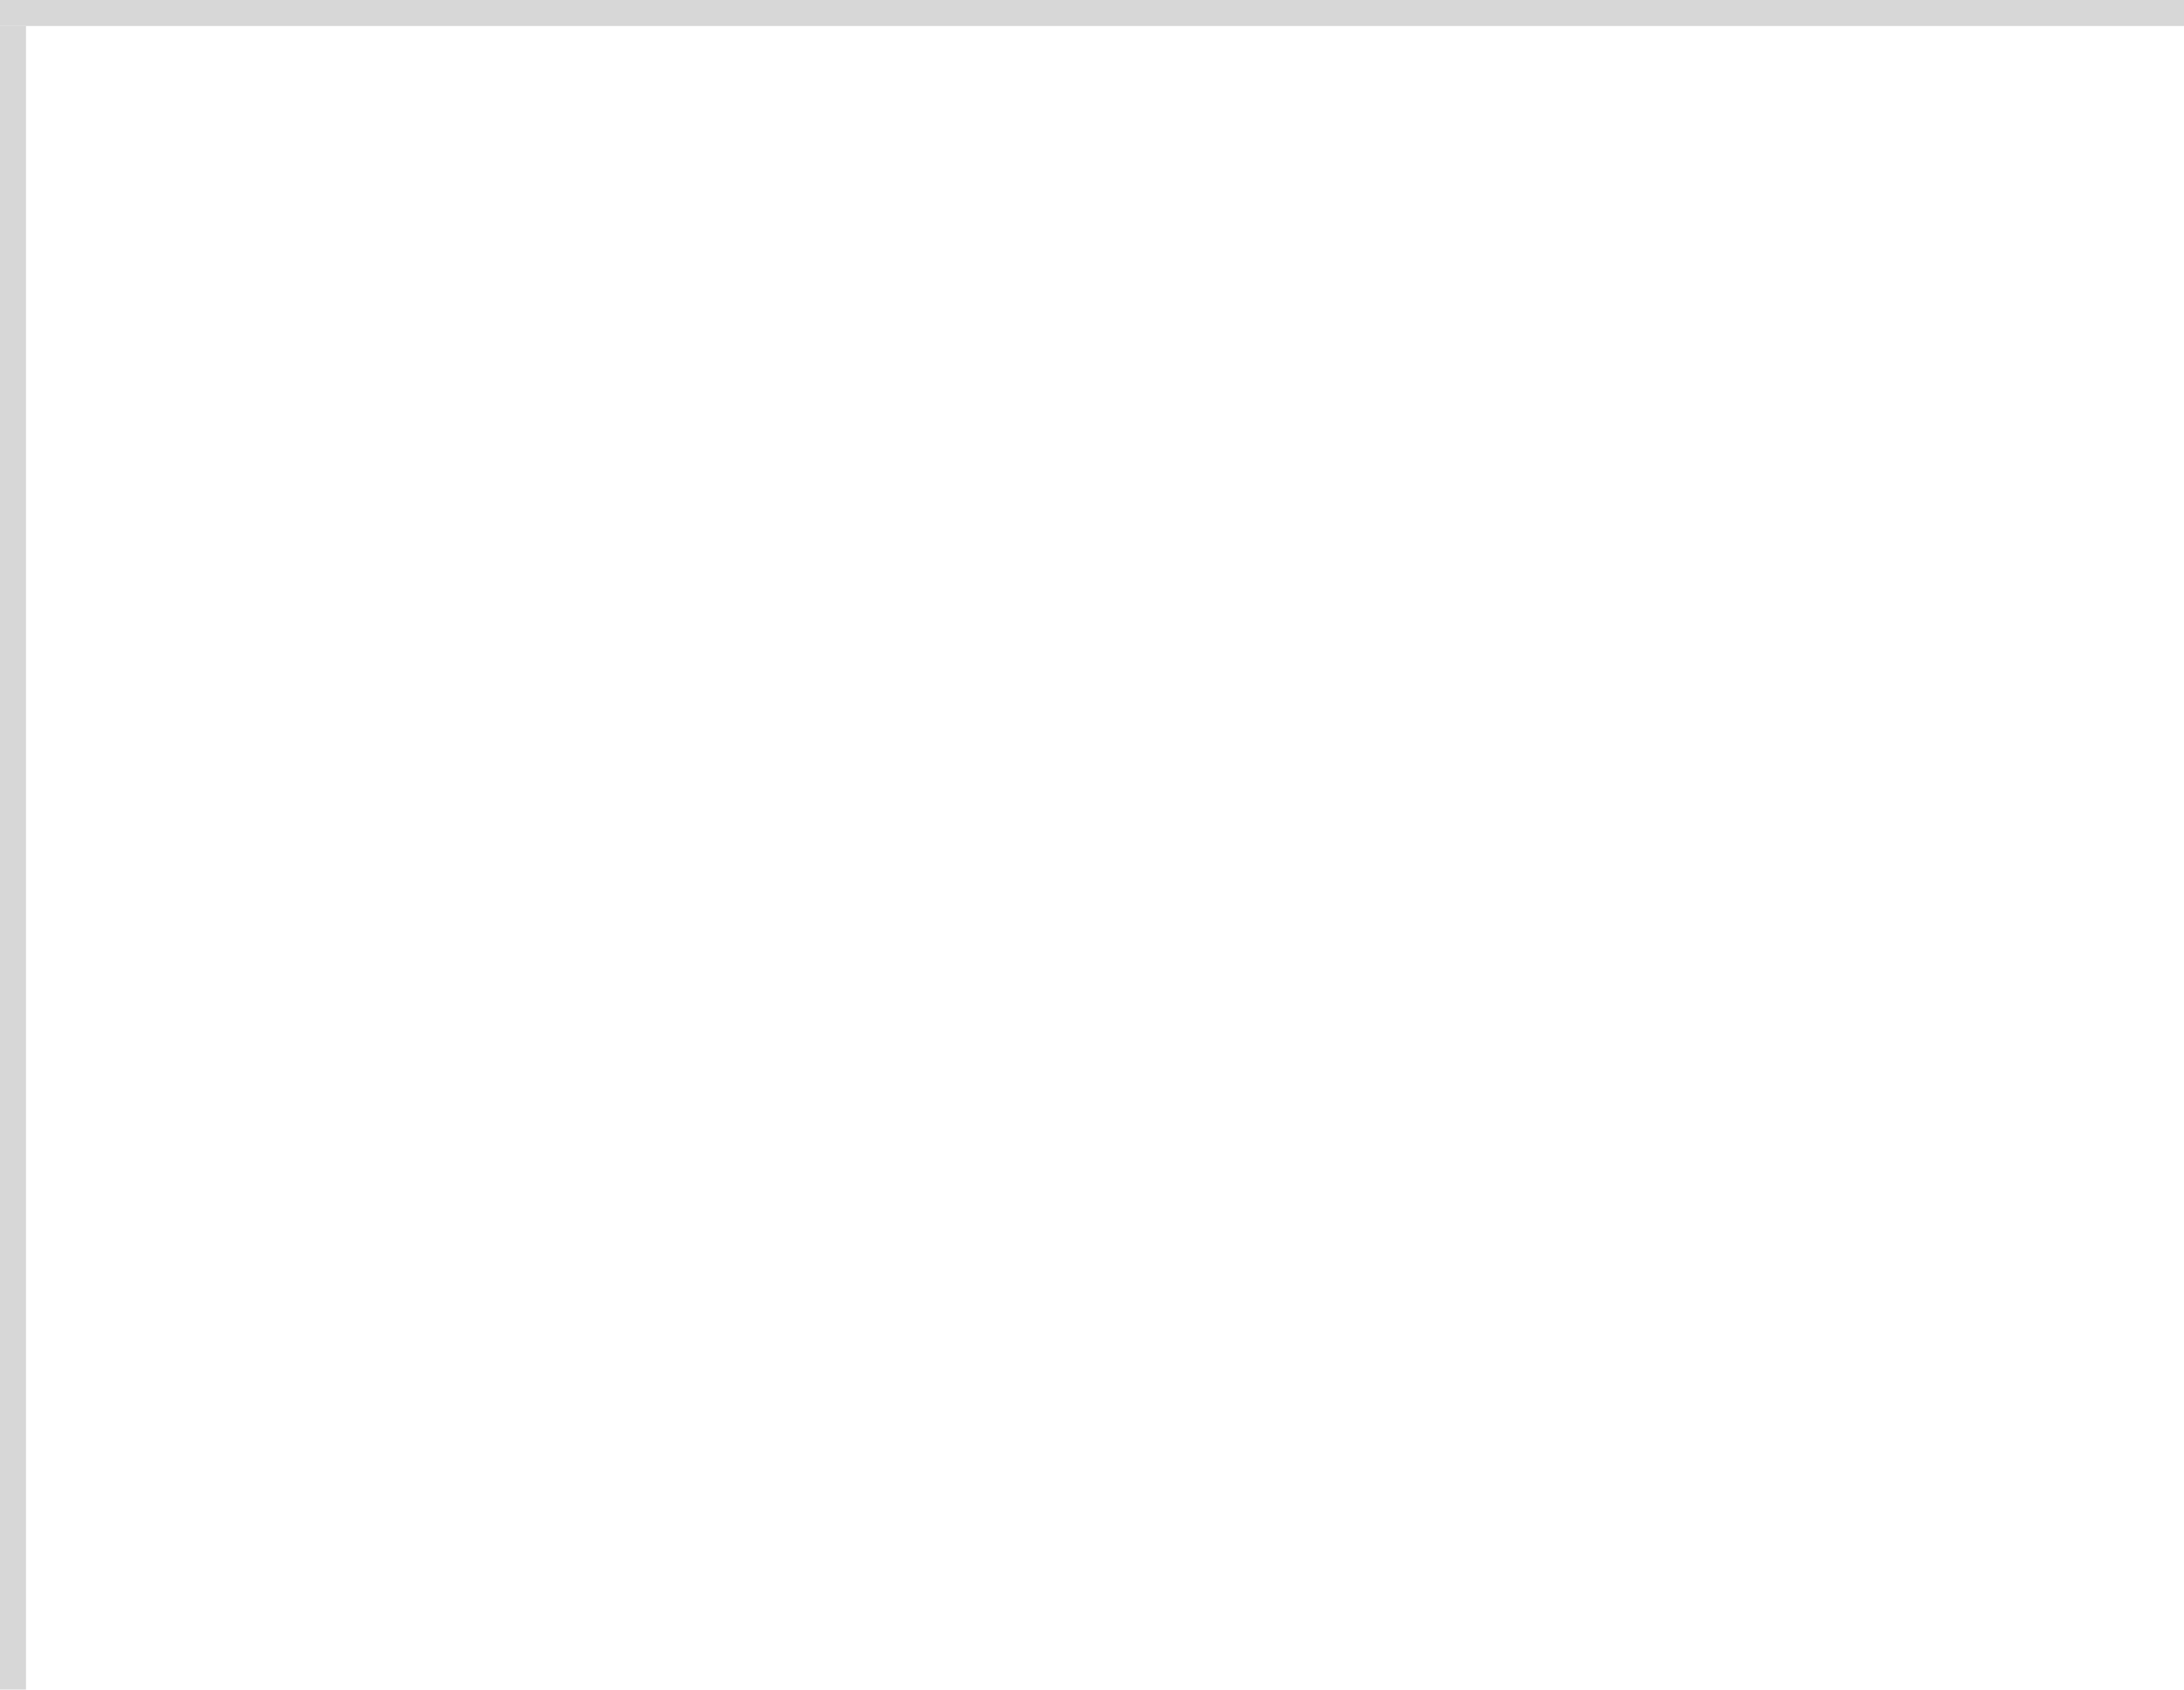
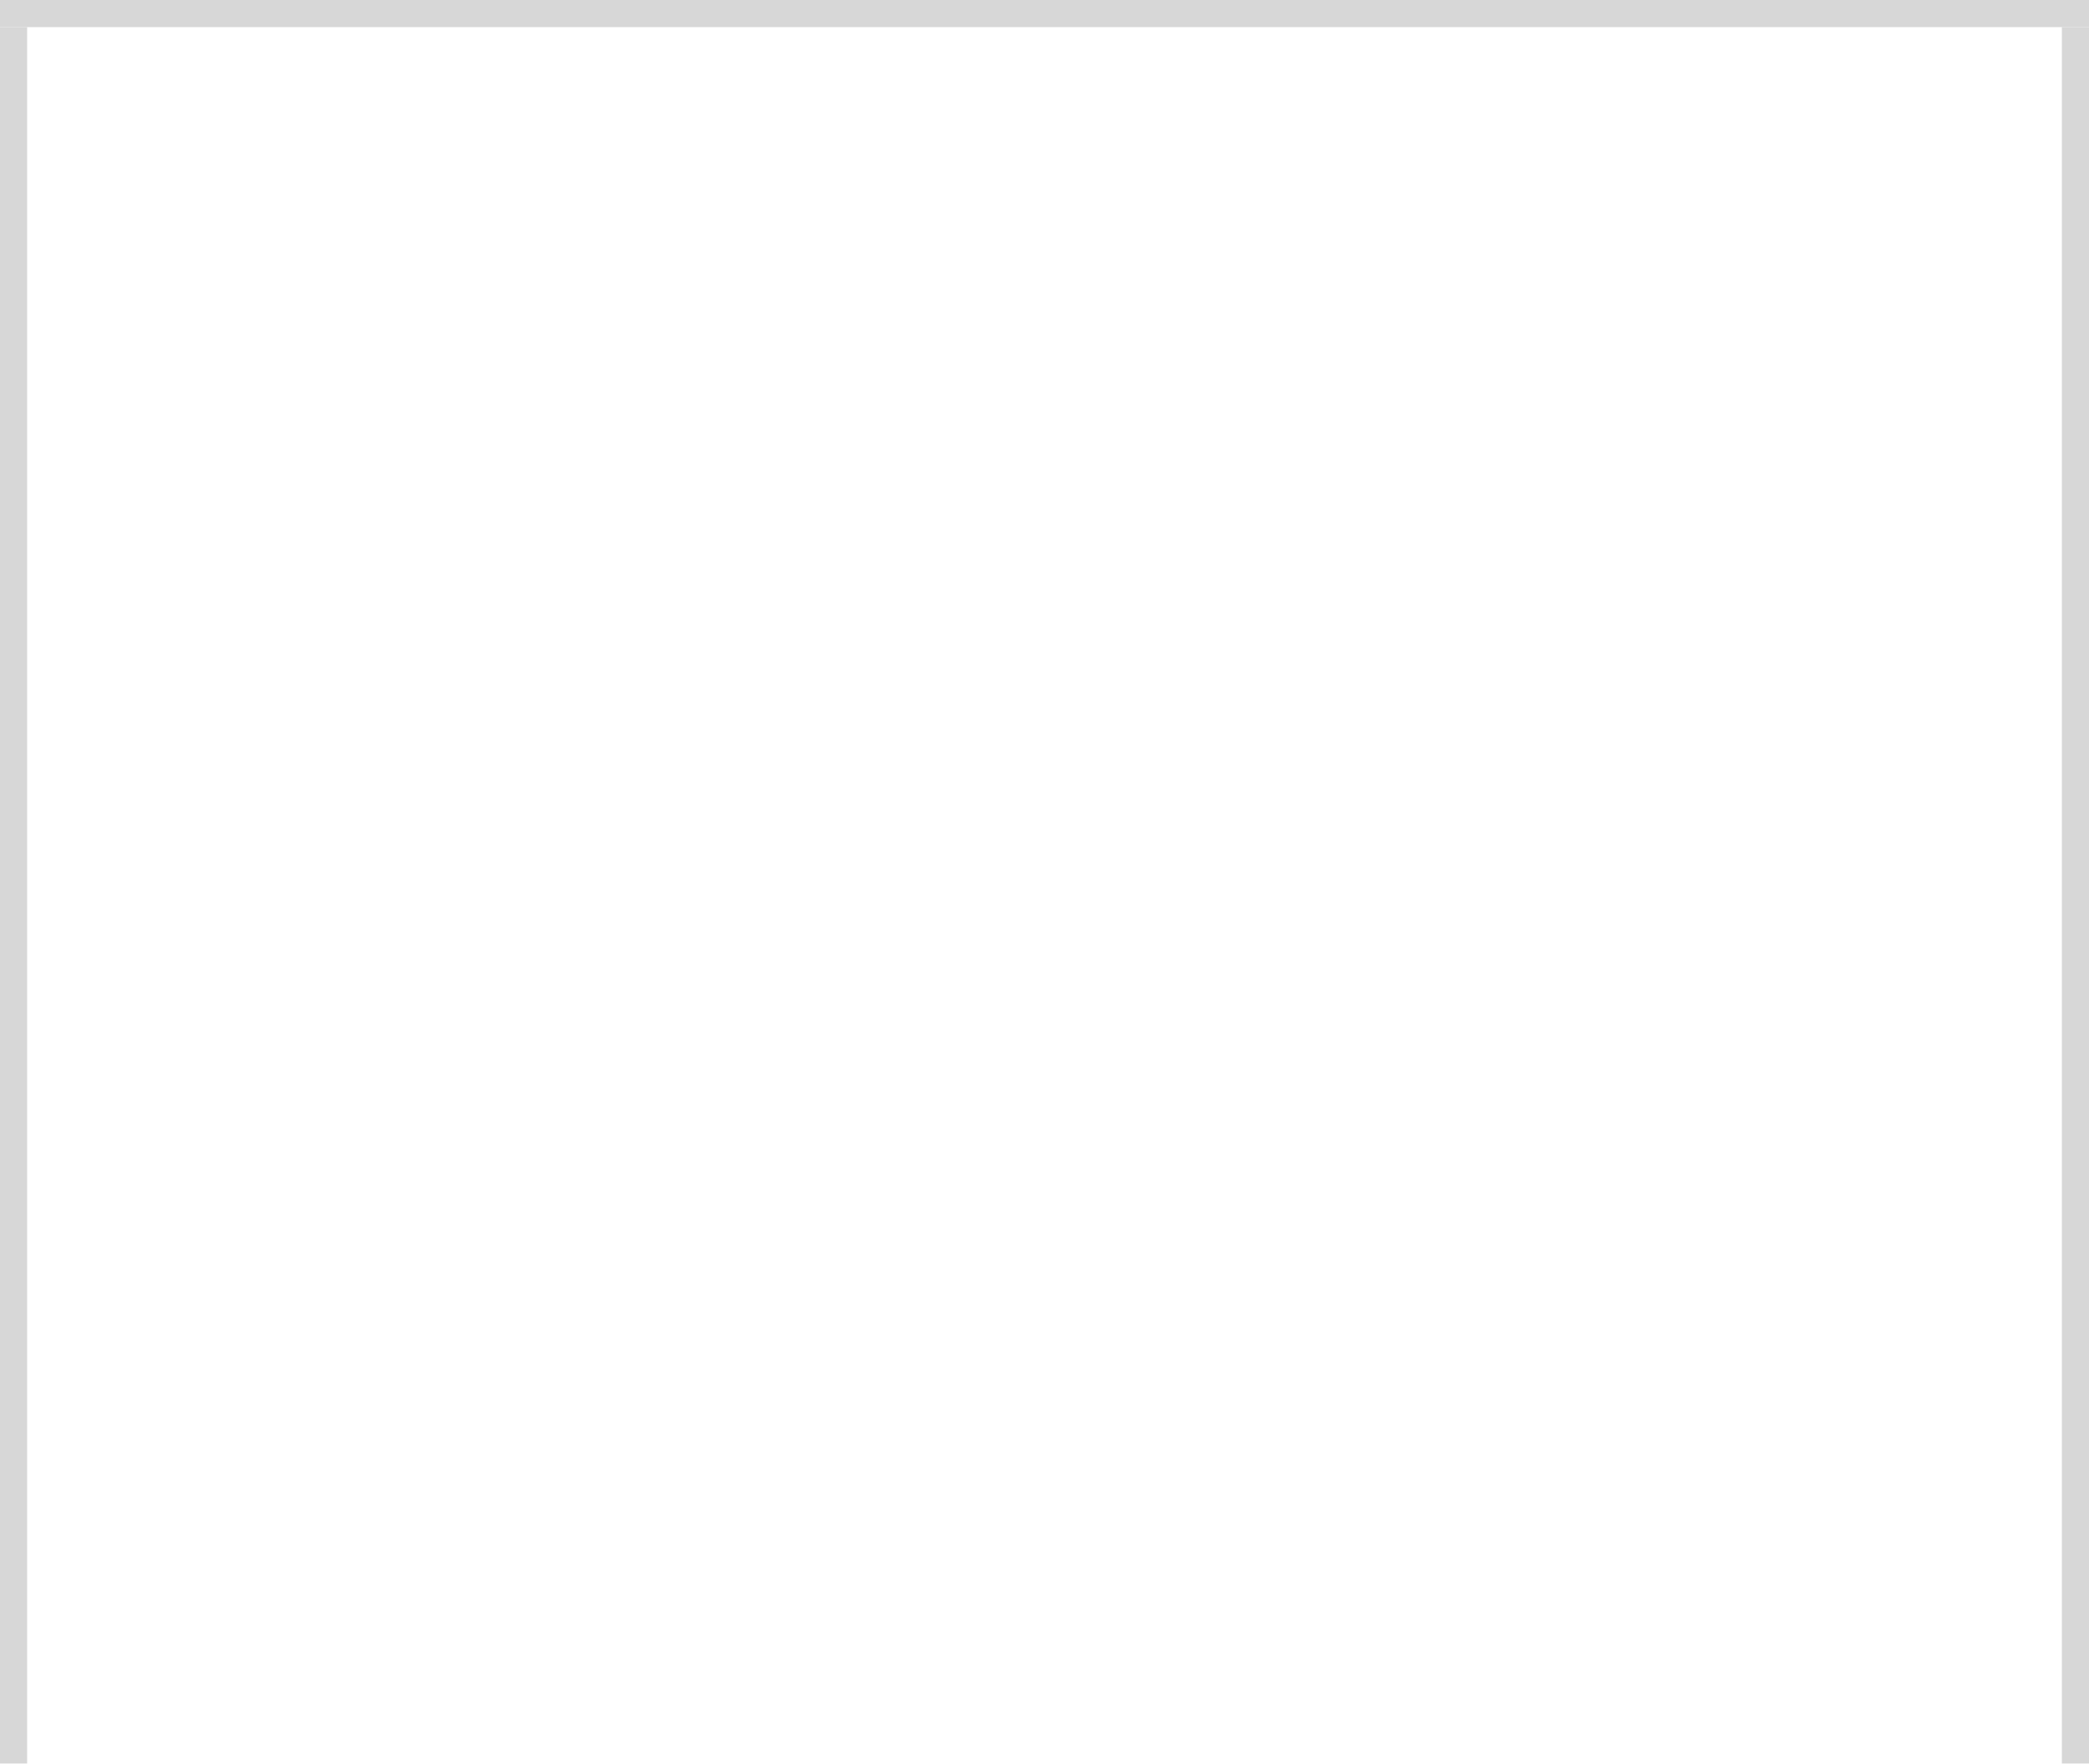
- <svg xmlns="http://www.w3.org/2000/svg" version="1.1" width="84px" height="65px" viewBox="500 152 84 65">
-   <path d="M 1 1  L 84 1  L 84 65  L 1 65  L 1 1  Z " fill-rule="nonzero" fill="rgba(255, 255, 255, 1)" stroke="none" transform="matrix(1 0 0 1 500 152 )" class="fill" />
-   <path d="M 0.5 1  L 0.5 65  " stroke-width="1" stroke-dasharray="0" stroke="rgba(215, 215, 215, 1)" fill="none" transform="matrix(1 0 0 1 500 152 )" class="stroke" />
-   <path d="M 0 0.5  L 84 0.5  " stroke-width="1" stroke-dasharray="0" stroke="rgba(215, 215, 215, 1)" fill="none" transform="matrix(1 0 0 1 500 152 )" class="stroke" />
+ <svg xmlns="http://www.w3.org/2000/svg" version="1.1" width="77px" height="65px" viewBox="1083 297 77 65">
+   <path d="M 1 1  L 76 1  L 76 65  L 1 65  L 1 1  Z " fill-rule="nonzero" fill="rgba(255, 255, 255, 1)" stroke="none" transform="matrix(1 0 0 1 1083 297 )" class="fill" />
+   <path d="M 0.5 1  L 0.5 65  " stroke-width="1" stroke-dasharray="0" stroke="rgba(215, 215, 215, 1)" fill="none" transform="matrix(1 0 0 1 1083 297 )" class="stroke" />
+   <path d="M 0 0.5  L 77 0.5  " stroke-width="1" stroke-dasharray="0" stroke="rgba(215, 215, 215, 1)" fill="none" transform="matrix(1 0 0 1 1083 297 )" class="stroke" />
+   <path d="M 76.5 1  L 76.5 65  " stroke-width="1" stroke-dasharray="0" stroke="rgba(215, 215, 215, 1)" fill="none" transform="matrix(1 0 0 1 1083 297 )" class="stroke" />
</svg>
